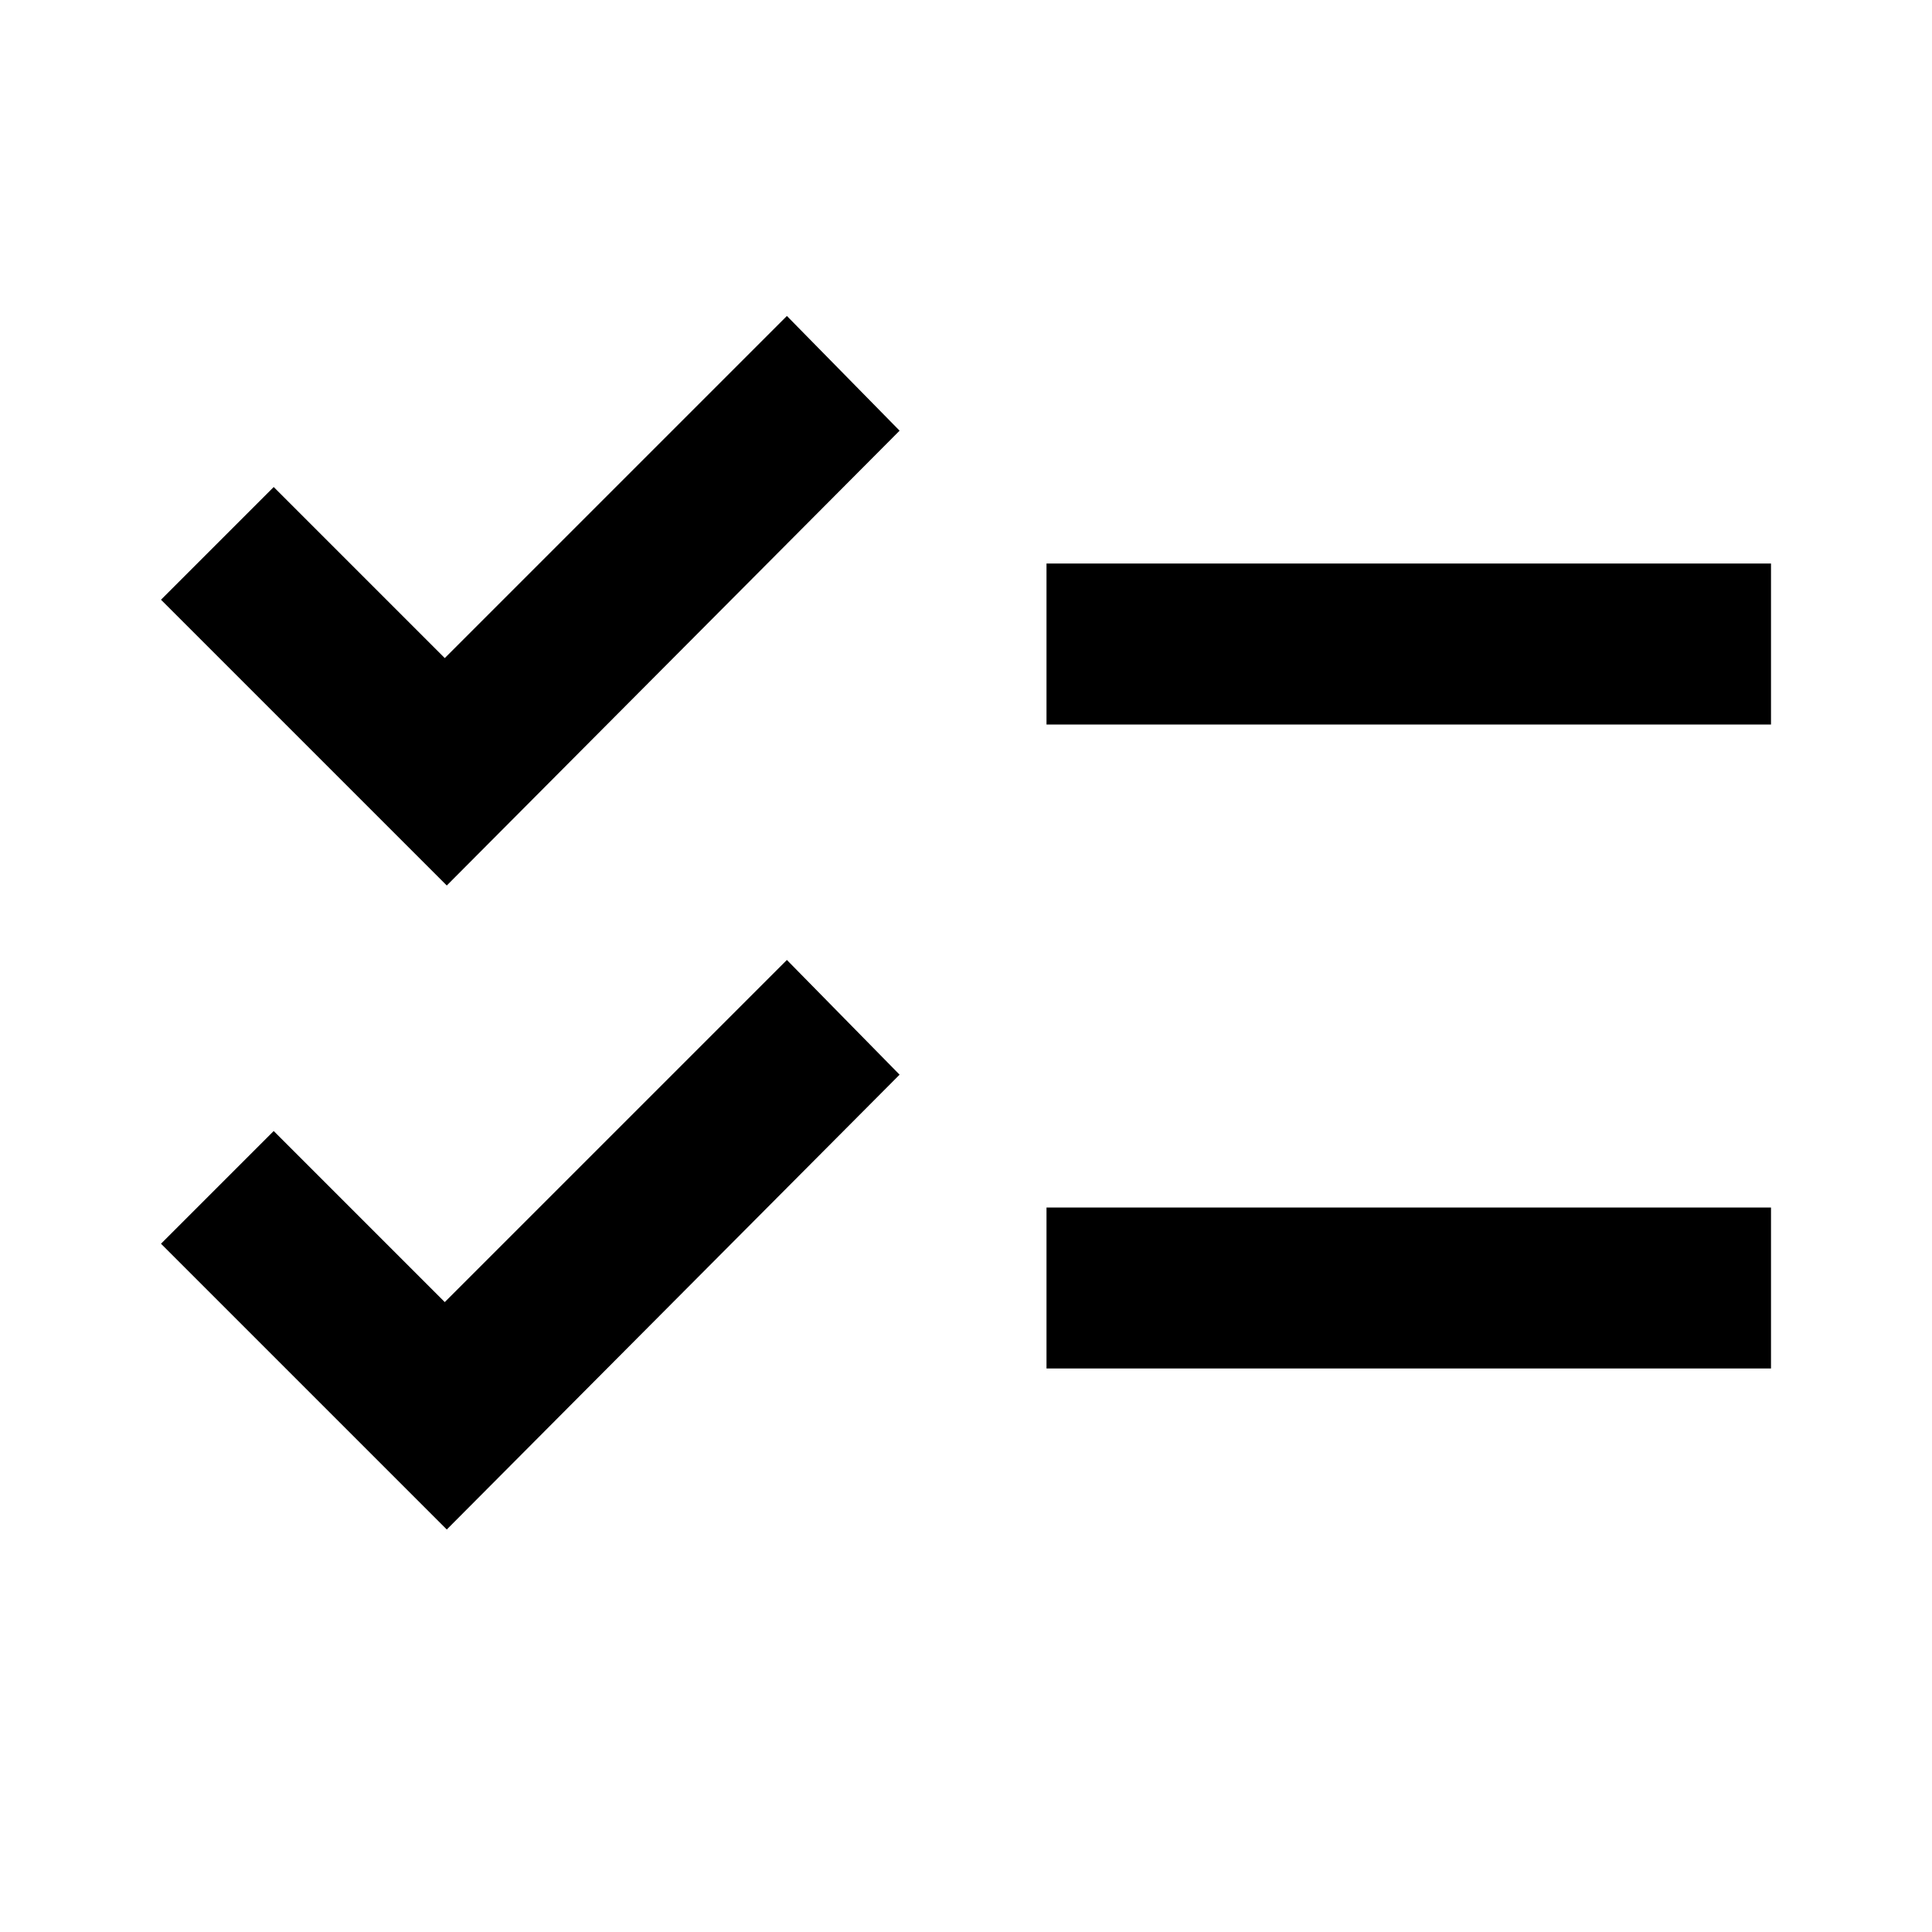
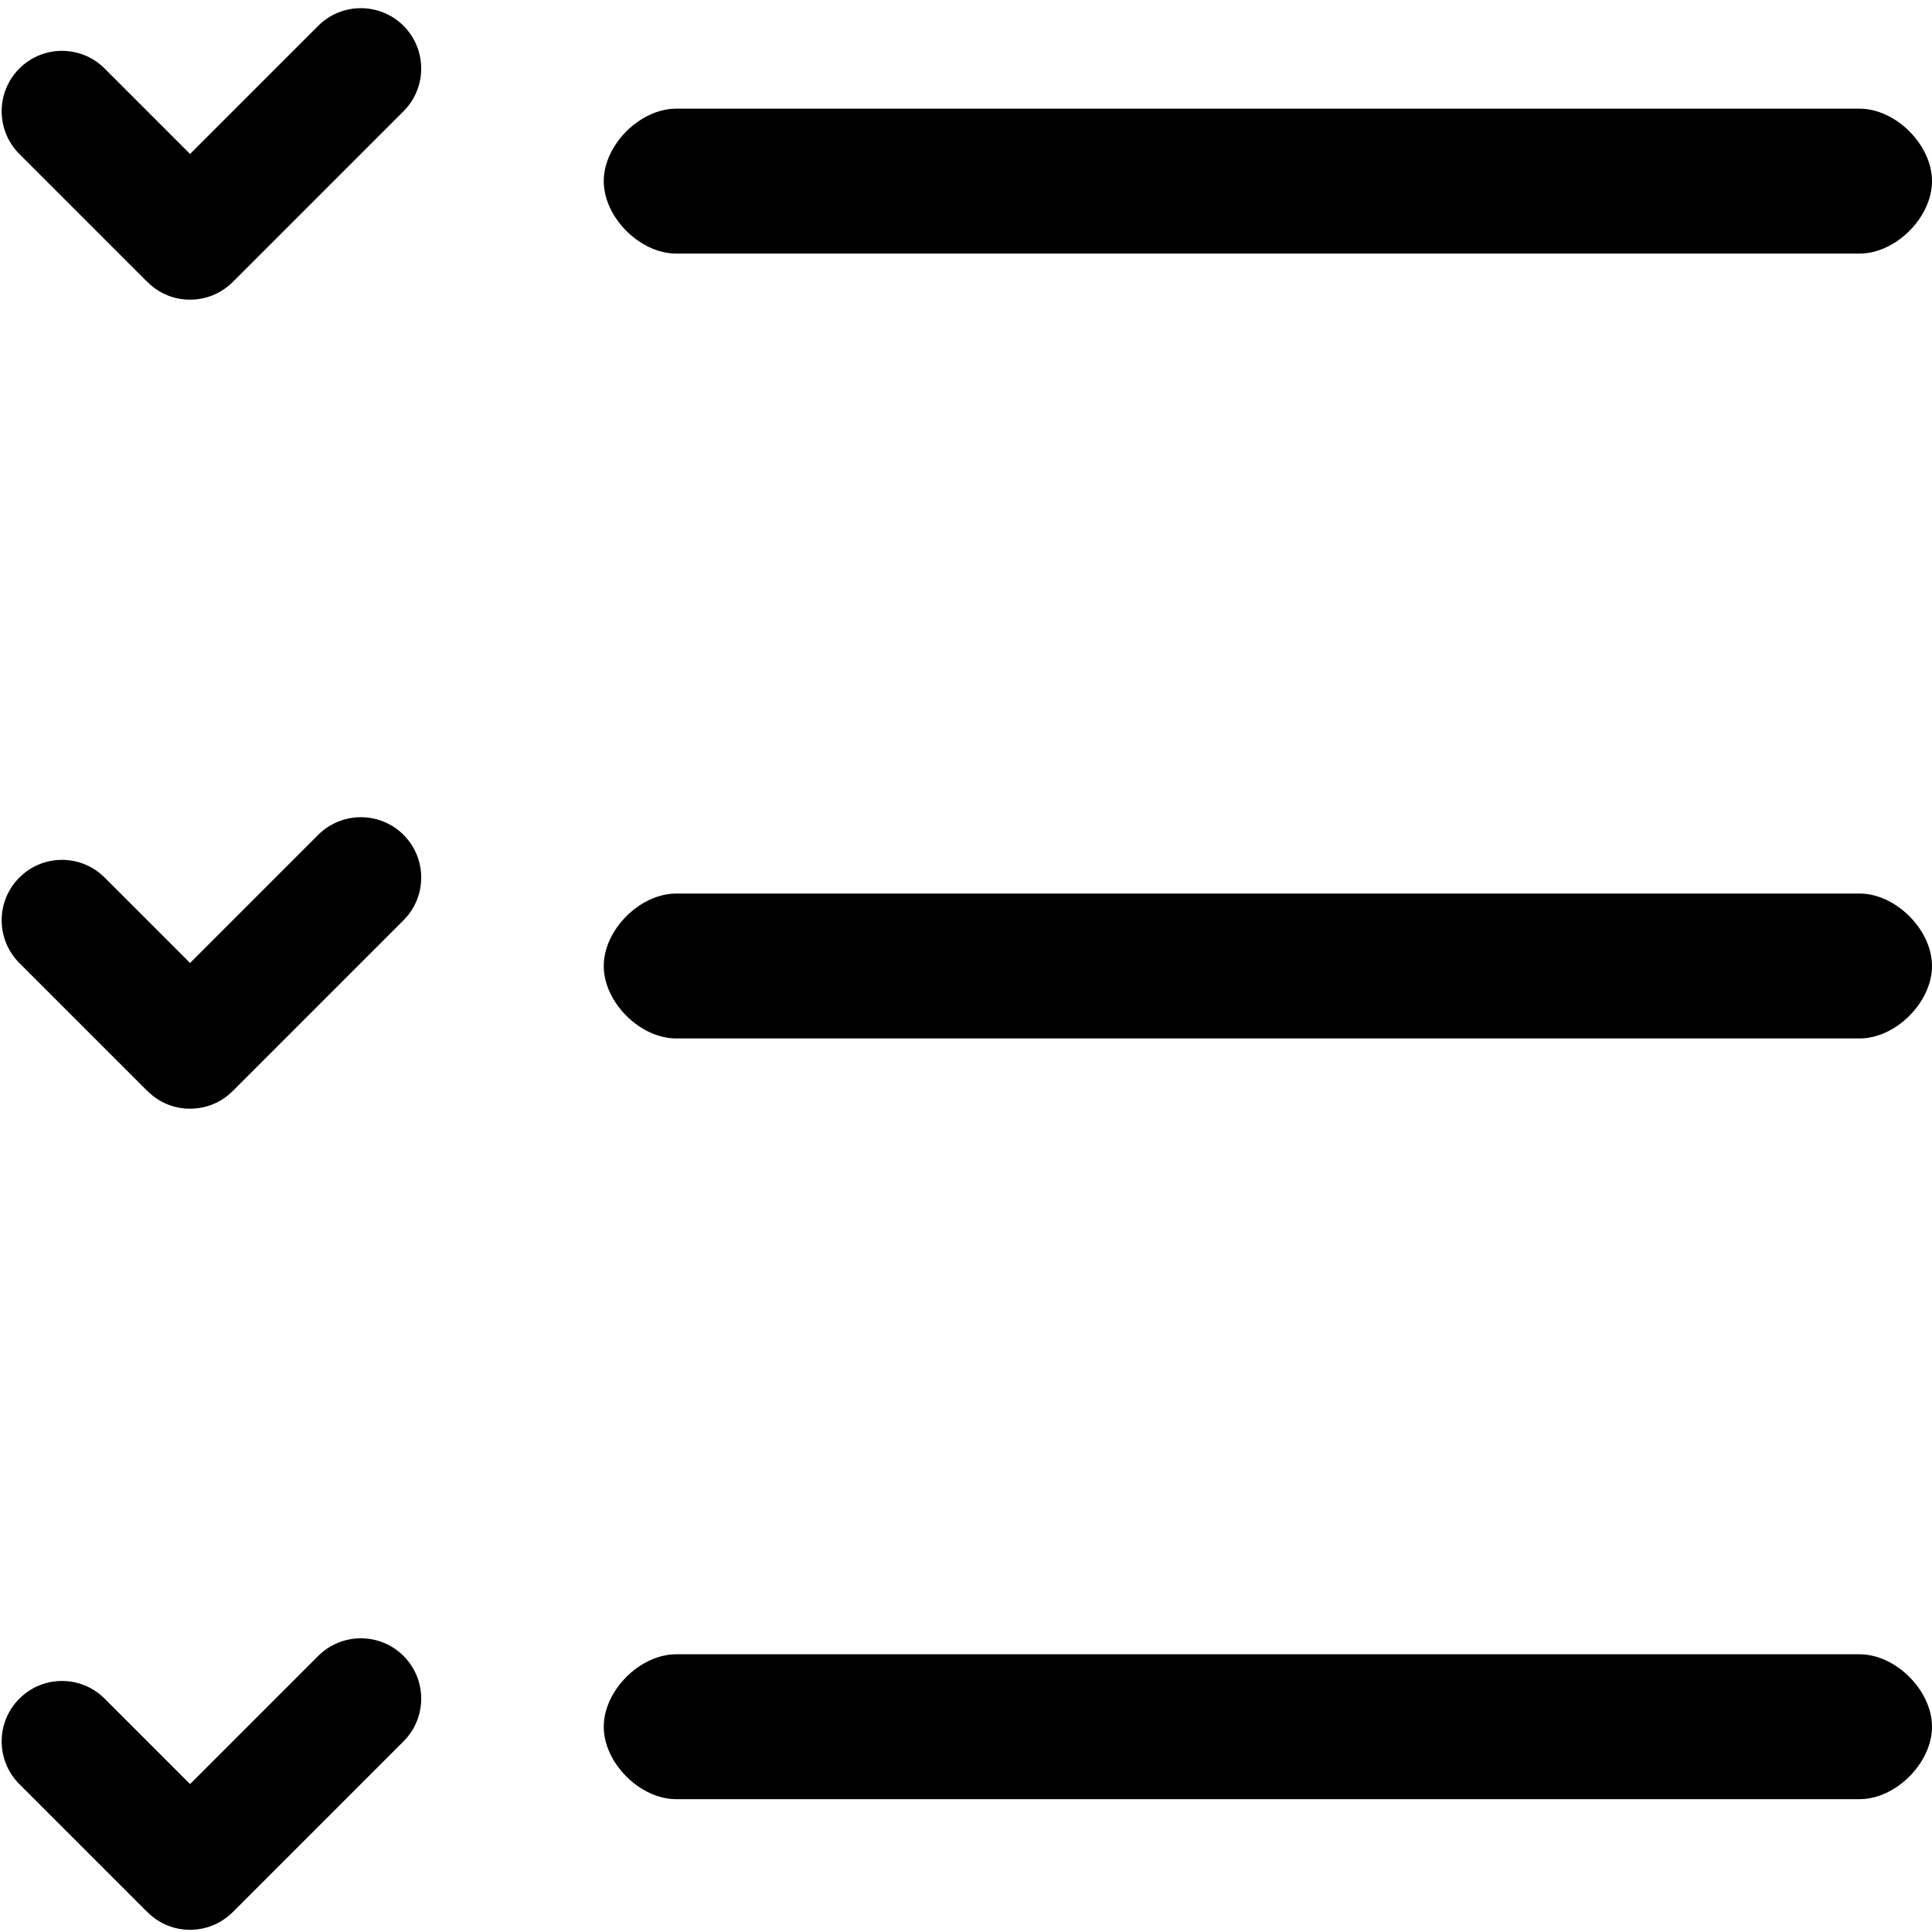
- <svg xmlns="http://www.w3.org/2000/svg" width="24" height="24" viewBox="0 0 24 24" fill="none">
-   <mask id="mask0_592_44" style="mask-type:alpha" maskUnits="userSpaceOnUse" x="0" y="0" width="24" height="24">
-     <rect width="24" height="24" fill="#D9D9D9" />
-   </mask>
-   <g mask="url(#mask0_592_44)">
-     <path d="M5.55 19L2 15.45L3.4 14.05L5.525 16.175L9.775 11.925L11.175 13.35L5.55 19ZM5.55 11L2 7.45L3.4 6.05L5.525 8.175L9.775 3.925L11.175 5.35L5.55 11ZM13 17V15H22V17H13ZM13 9V7H22V9H13Z" fill="black" />
-   </g>
+ <svg xmlns="http://www.w3.org/2000/svg" width="16" height="16" viewBox="0 0 16 16" fill="none">
+   <path d="M15.4 14.9H5.6C5.3 14.9 5 14.6 5 14.3C5 14 5.3 13.7 5.6 13.7H15.4C15.7 13.7 16 14 16 14.3C16 14.6 15.7 14.9 15.4 14.9Z" fill="black" />
+   <path d="M15.4 8.6H5.6C5.3 8.6 5 8.3 5 8C5 7.7 5.3 7.4 5.6 7.4H15.4C15.7 7.4 16 7.7 16 8C16 8.3 15.7 8.6 15.4 8.6Z" fill="black" />
+   <path d="M15.4 2.1H5.6C5.3 2.1 5 1.8 5 1.5C5 1.2 5.3 0.9 5.6 0.9H15.4C15.7 0.9 16 1.2 16 1.5C16 1.8 15.7 2.1 15.4 2.1Z" fill="black" />
+   <path fill-rule="evenodd" clip-rule="evenodd" d="M3.342 13.714C3.147 13.519 2.83 13.519 2.635 13.714L1.574 14.775L0.867 14.068C0.672 13.872 0.355 13.872 0.16 14.068C-0.035 14.263 -0.035 14.579 0.16 14.775L1.21 15.825C1.214 15.828 1.217 15.832 1.221 15.835C1.336 15.951 1.493 15.998 1.643 15.977C1.747 15.963 1.848 15.915 1.928 15.835C1.931 15.832 1.934 15.829 1.937 15.826L3.342 14.421C3.537 14.226 3.537 13.909 3.342 13.714Z" fill="black" />
+   <path fill-rule="evenodd" clip-rule="evenodd" d="M3.342 6.914C3.147 6.719 2.83 6.719 2.635 6.914L1.574 7.975L0.867 7.268C0.672 7.072 0.355 7.072 0.16 7.268C-0.035 7.463 -0.035 7.779 0.16 7.975L1.21 9.025C1.214 9.028 1.217 9.032 1.221 9.035C1.336 9.151 1.493 9.198 1.643 9.177C1.747 9.163 1.848 9.116 1.928 9.035C1.931 9.032 1.934 9.029 1.937 9.026L3.342 7.621C3.537 7.426 3.537 7.109 3.342 6.914Z" fill="black" />
+   <path fill-rule="evenodd" clip-rule="evenodd" d="M3.342 0.214C3.147 0.019 2.83 0.019 2.635 0.214L1.574 1.275L0.867 0.568C0.672 0.372 0.355 0.372 0.16 0.568C-0.035 0.763 -0.035 1.079 0.16 1.275L1.21 2.325C1.214 2.328 1.217 2.332 1.221 2.335C1.336 2.451 1.493 2.498 1.643 2.477C1.747 2.463 1.848 2.415 1.928 2.335C1.931 2.332 1.934 2.329 1.937 2.326L3.342 0.921C3.537 0.726 3.537 0.409 3.342 0.214Z" fill="black" />
</svg>
